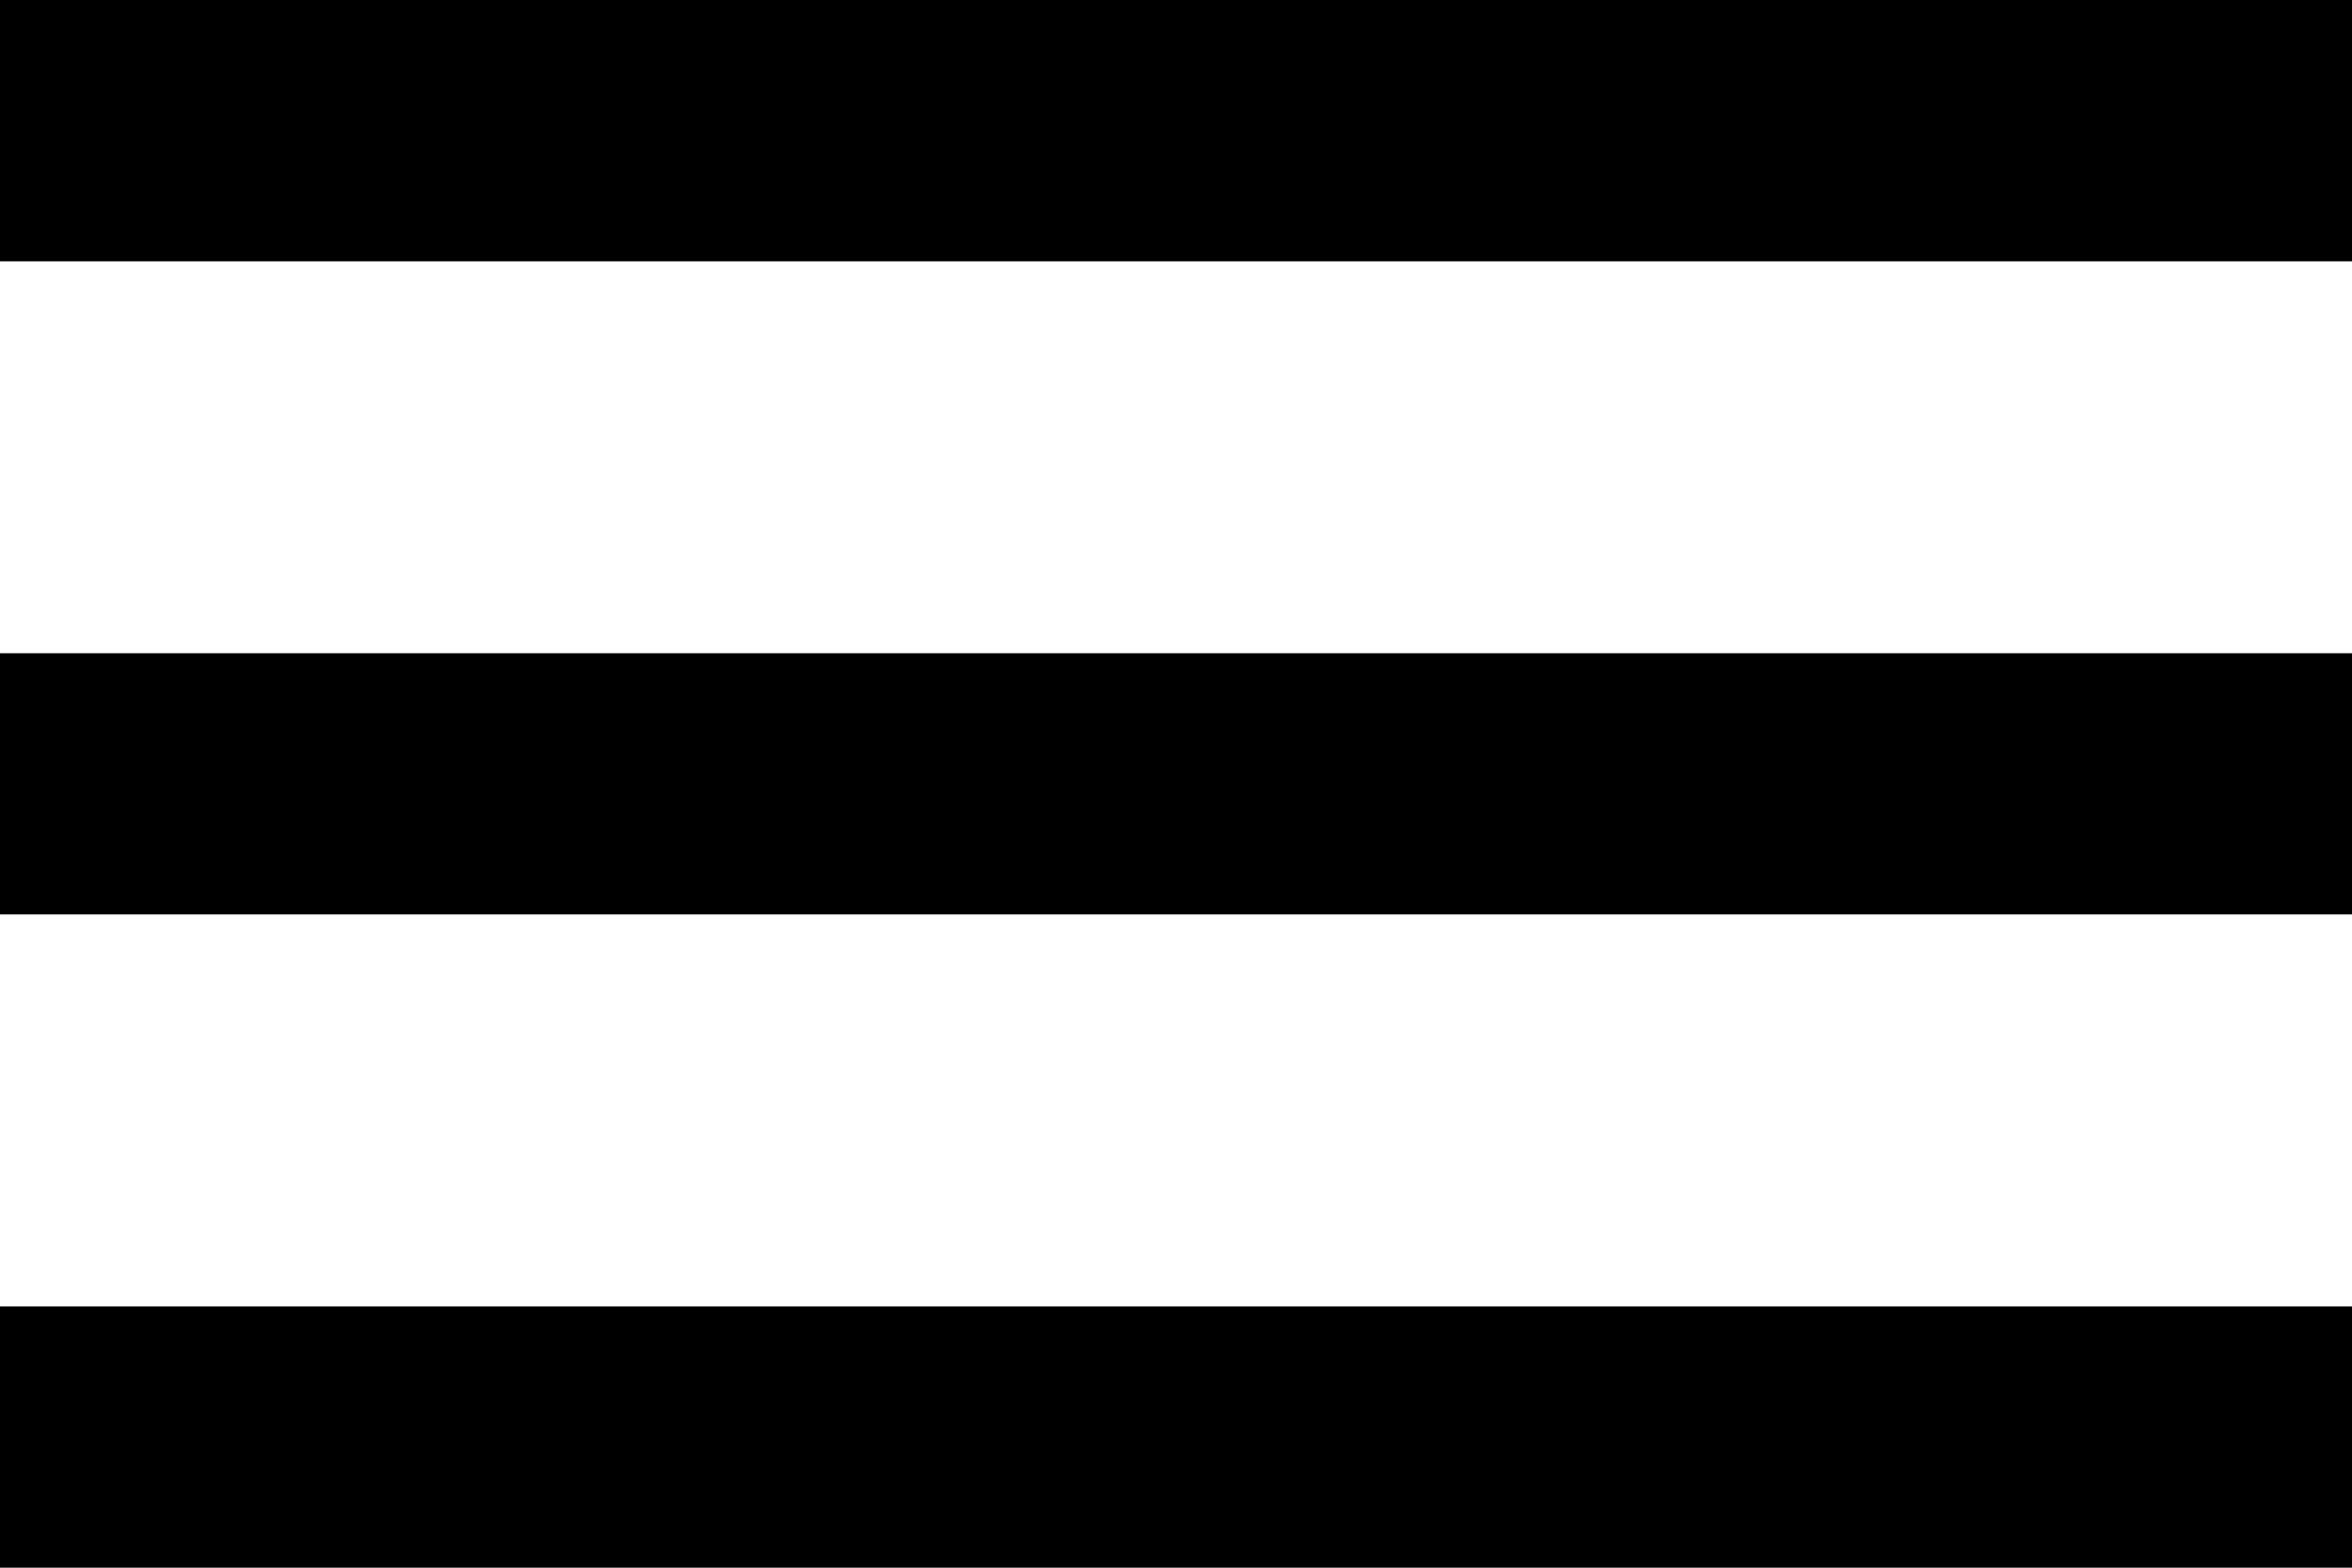
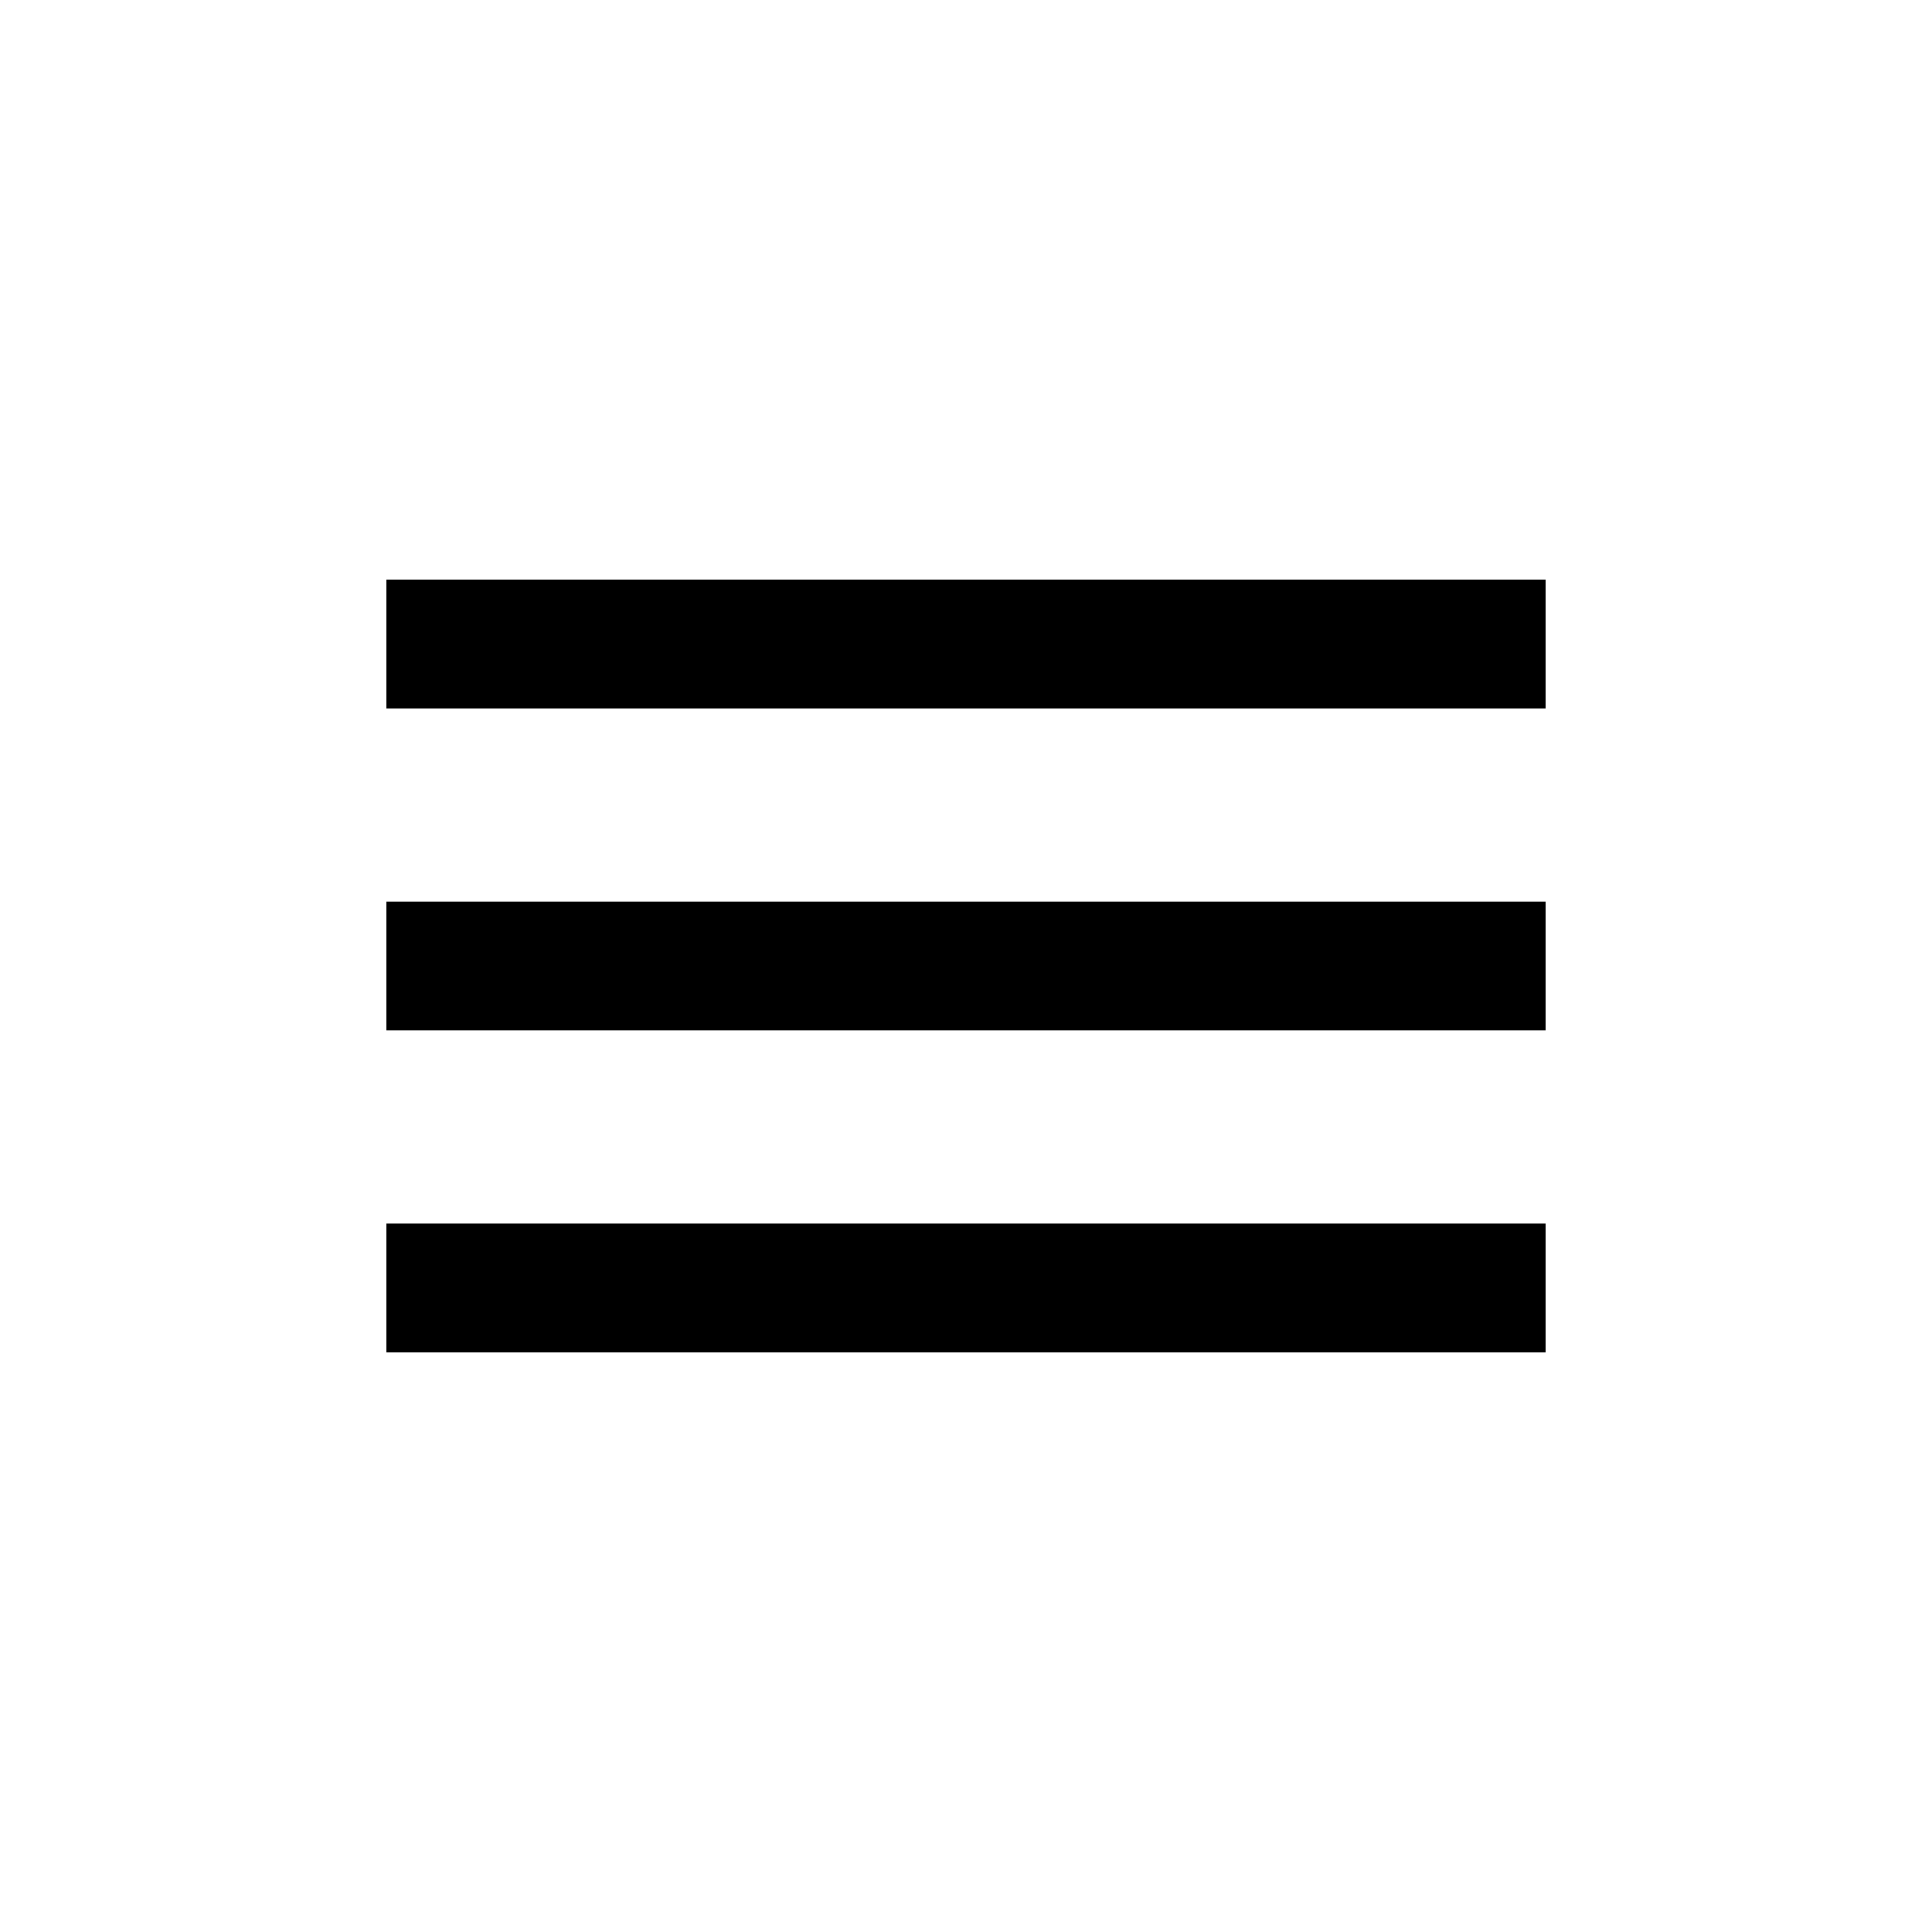
- <svg xmlns="http://www.w3.org/2000/svg" width="24" height="16" viewBox="0 0 24 16" fill="none">
-   <path fill-rule="evenodd" clip-rule="evenodd" d="M0 2.667V0H24V2.667H0ZM0 9.333H24V6.667H0V9.333ZM0 16H24V13.333H0V16Z" fill="black" />
+ <svg xmlns="http://www.w3.org/2000/svg" width="40" height="40" viewBox="0 0 40 40" fill="none">
+   <path fill-rule="evenodd" clip-rule="evenodd" d="M8 14.667V12H32V14.667H8ZM8 21.333H32V18.667H8V21.333ZM8 28H32V25.333H8V28Z" fill="black" />
</svg>
